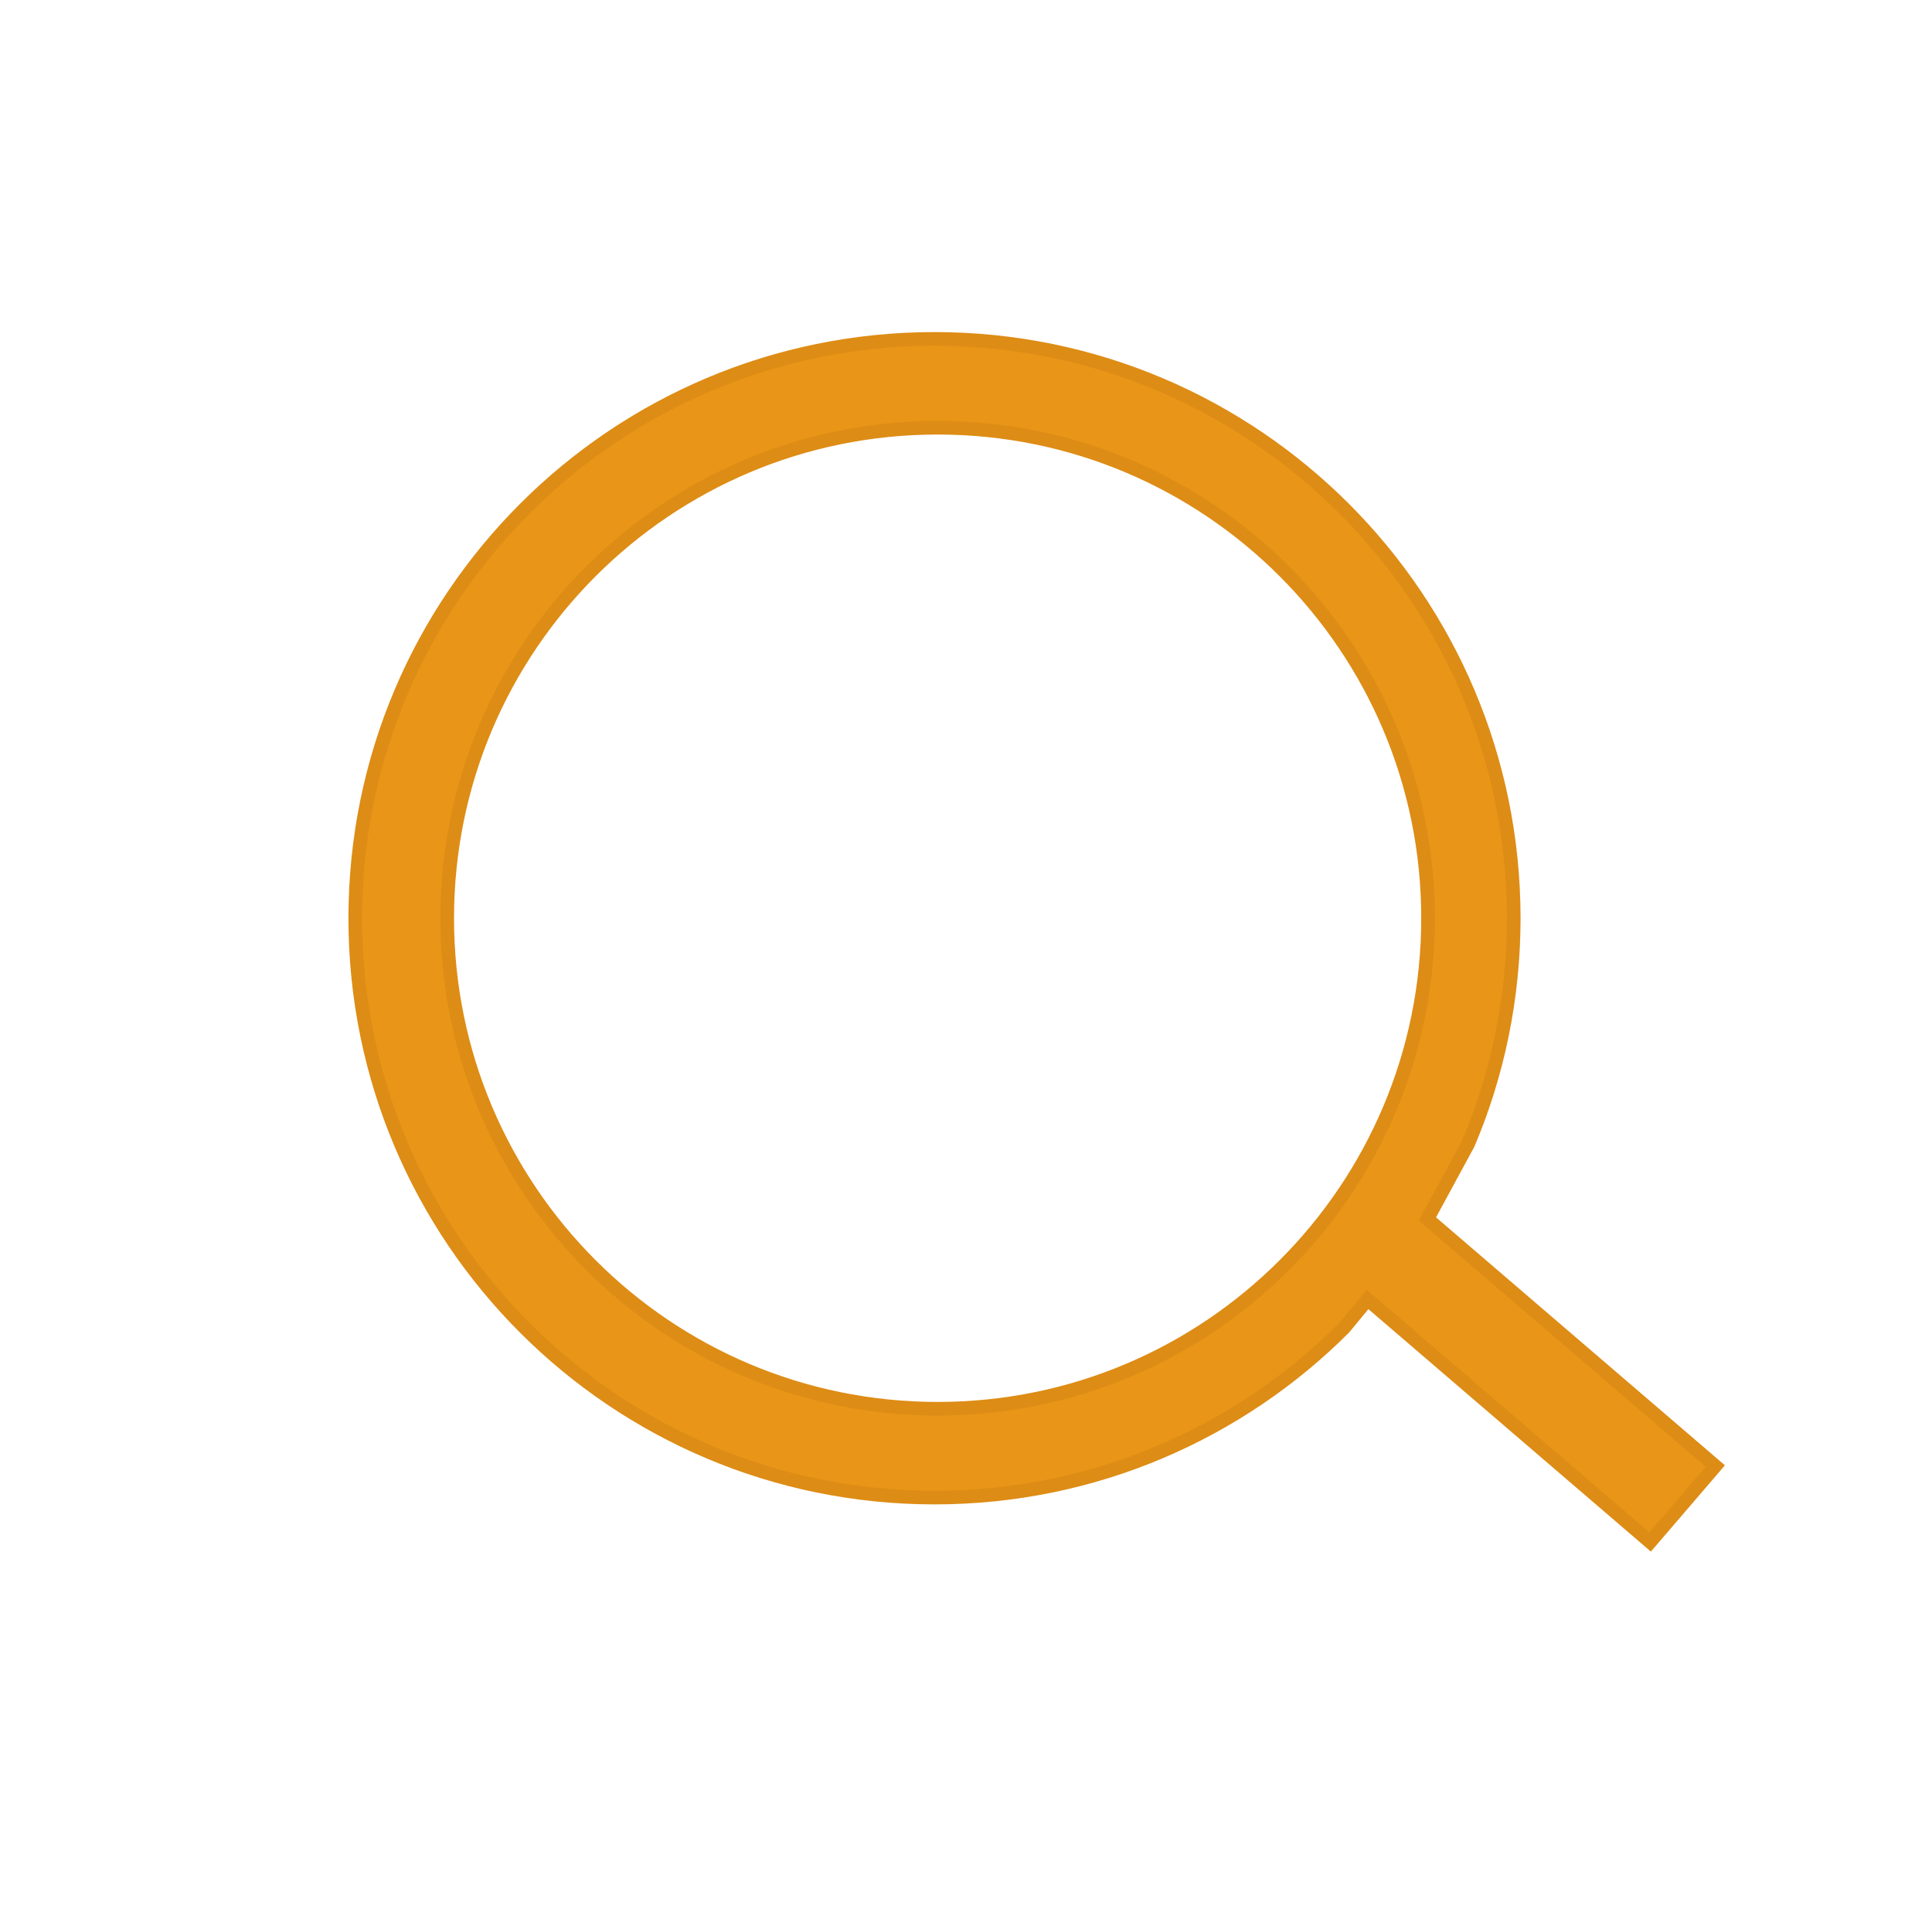
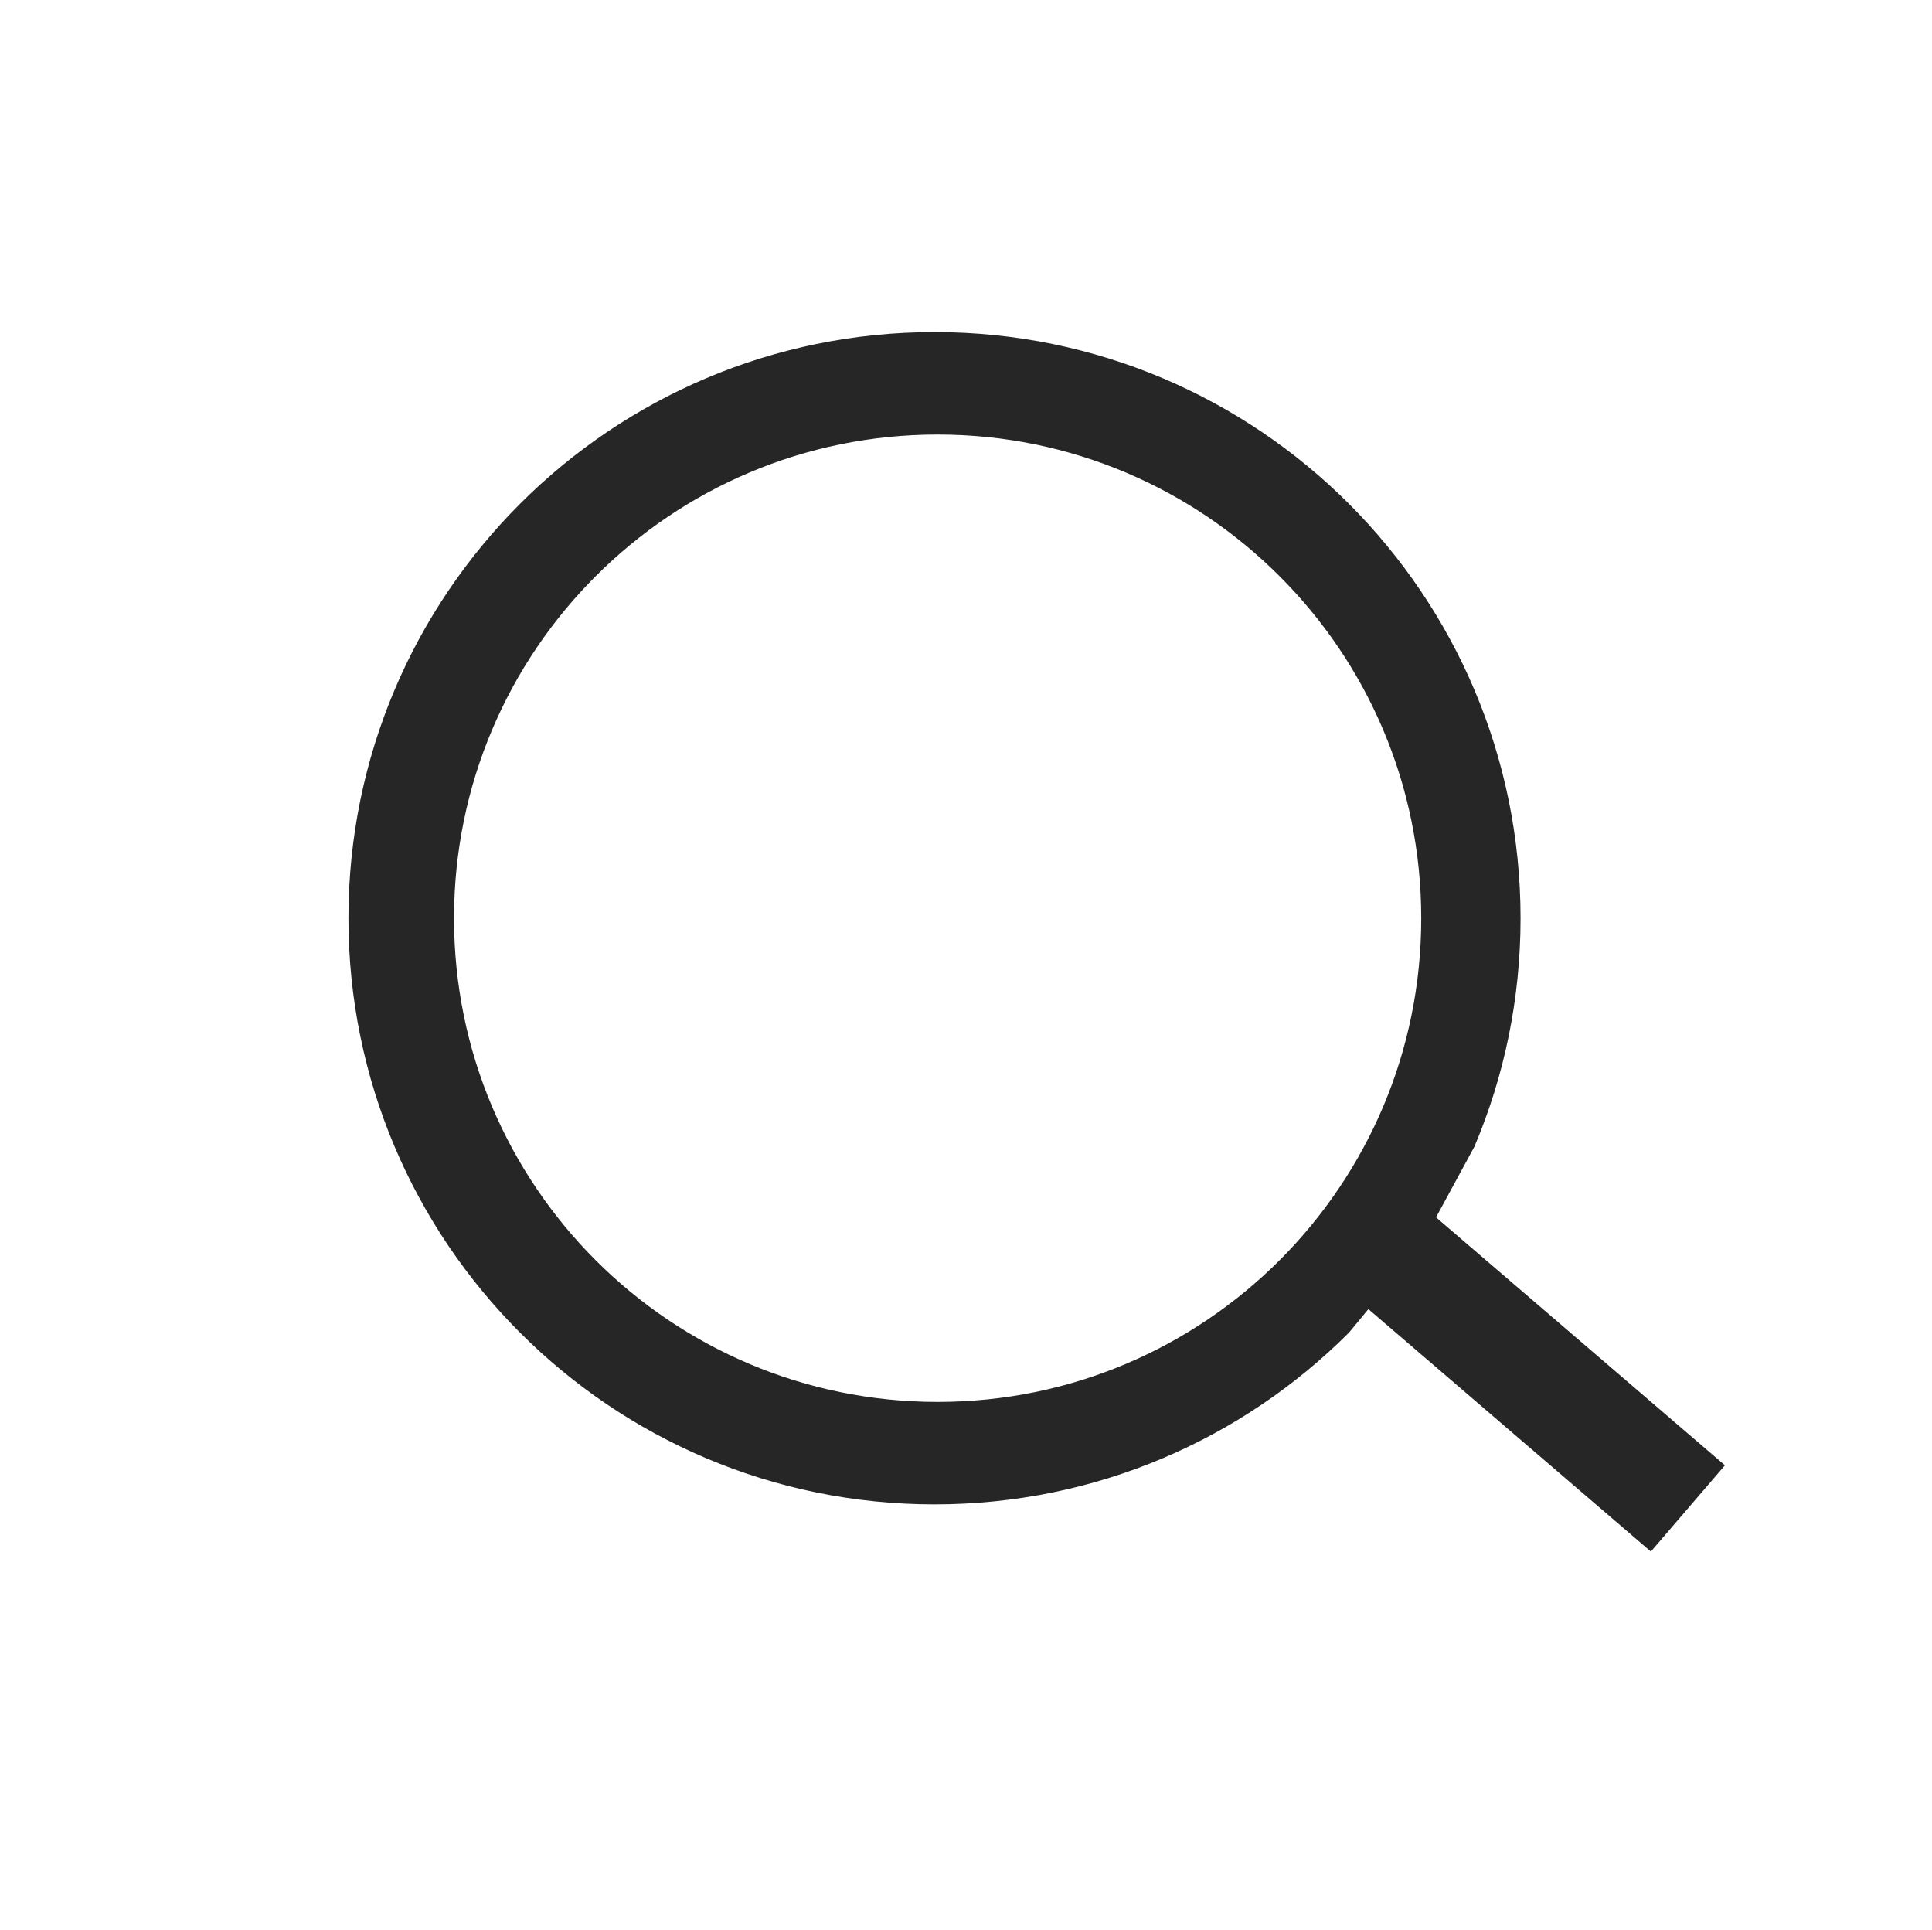
<svg xmlns="http://www.w3.org/2000/svg" width="650" height="649" xml:space="preserve" overflow="hidden">
  <defs>
    <clipPath id="clip0">
      <rect x="3218" y="336" width="650" height="649" />
    </clipPath>
  </defs>
  <g clip-path="url(#clip0)" transform="translate(-3218 -336)">
-     <path d="M3533.45 479.878C3442.33 479.878 3368.46 553.751 3368.46 644.878 3368.46 736.005 3442.33 809.878 3533.45 809.878 3624.58 809.878 3698.46 736.005 3698.45 644.878 3698.46 553.75 3624.58 479.878 3533.45 479.878ZM3532.4 449.996C3640.03 449.996 3727.28 537.247 3727.28 644.877 3727.28 671.785 3721.83 697.419 3711.97 720.735L3698.24 746.029 3795.1 829.155 3773.17 854.701 3678.1 773.108 3670.2 782.68C3634.94 817.947 3586.21 839.76 3532.4 839.759 3424.77 839.76 3337.52 752.508 3337.52 644.878 3337.52 537.247 3424.77 449.996 3532.4 449.996Z" stroke="#DD8C15" stroke-width="4.583" stroke-miterlimit="8" fill="#E99517" fill-rule="evenodd" />
+     <path d="M3533.45 479.878C3442.33 479.878 3368.46 553.751 3368.46 644.878 3368.46 736.005 3442.33 809.878 3533.45 809.878 3624.58 809.878 3698.46 736.005 3698.45 644.878 3698.46 553.75 3624.58 479.878 3533.45 479.878ZM3532.4 449.996C3640.03 449.996 3727.28 537.247 3727.28 644.877 3727.28 671.785 3721.83 697.419 3711.97 720.735L3698.24 746.029 3795.1 829.155 3773.17 854.701 3678.1 773.108 3670.2 782.68C3634.94 817.947 3586.21 839.76 3532.4 839.759 3424.77 839.76 3337.52 752.508 3337.52 644.878 3337.52 537.247 3424.77 449.996 3532.4 449.996Z" stroke="#262626" stroke-width="4.583" stroke-miterlimit="8" fill="#262626" fill-rule="evenodd" />
  </g>
</svg>
